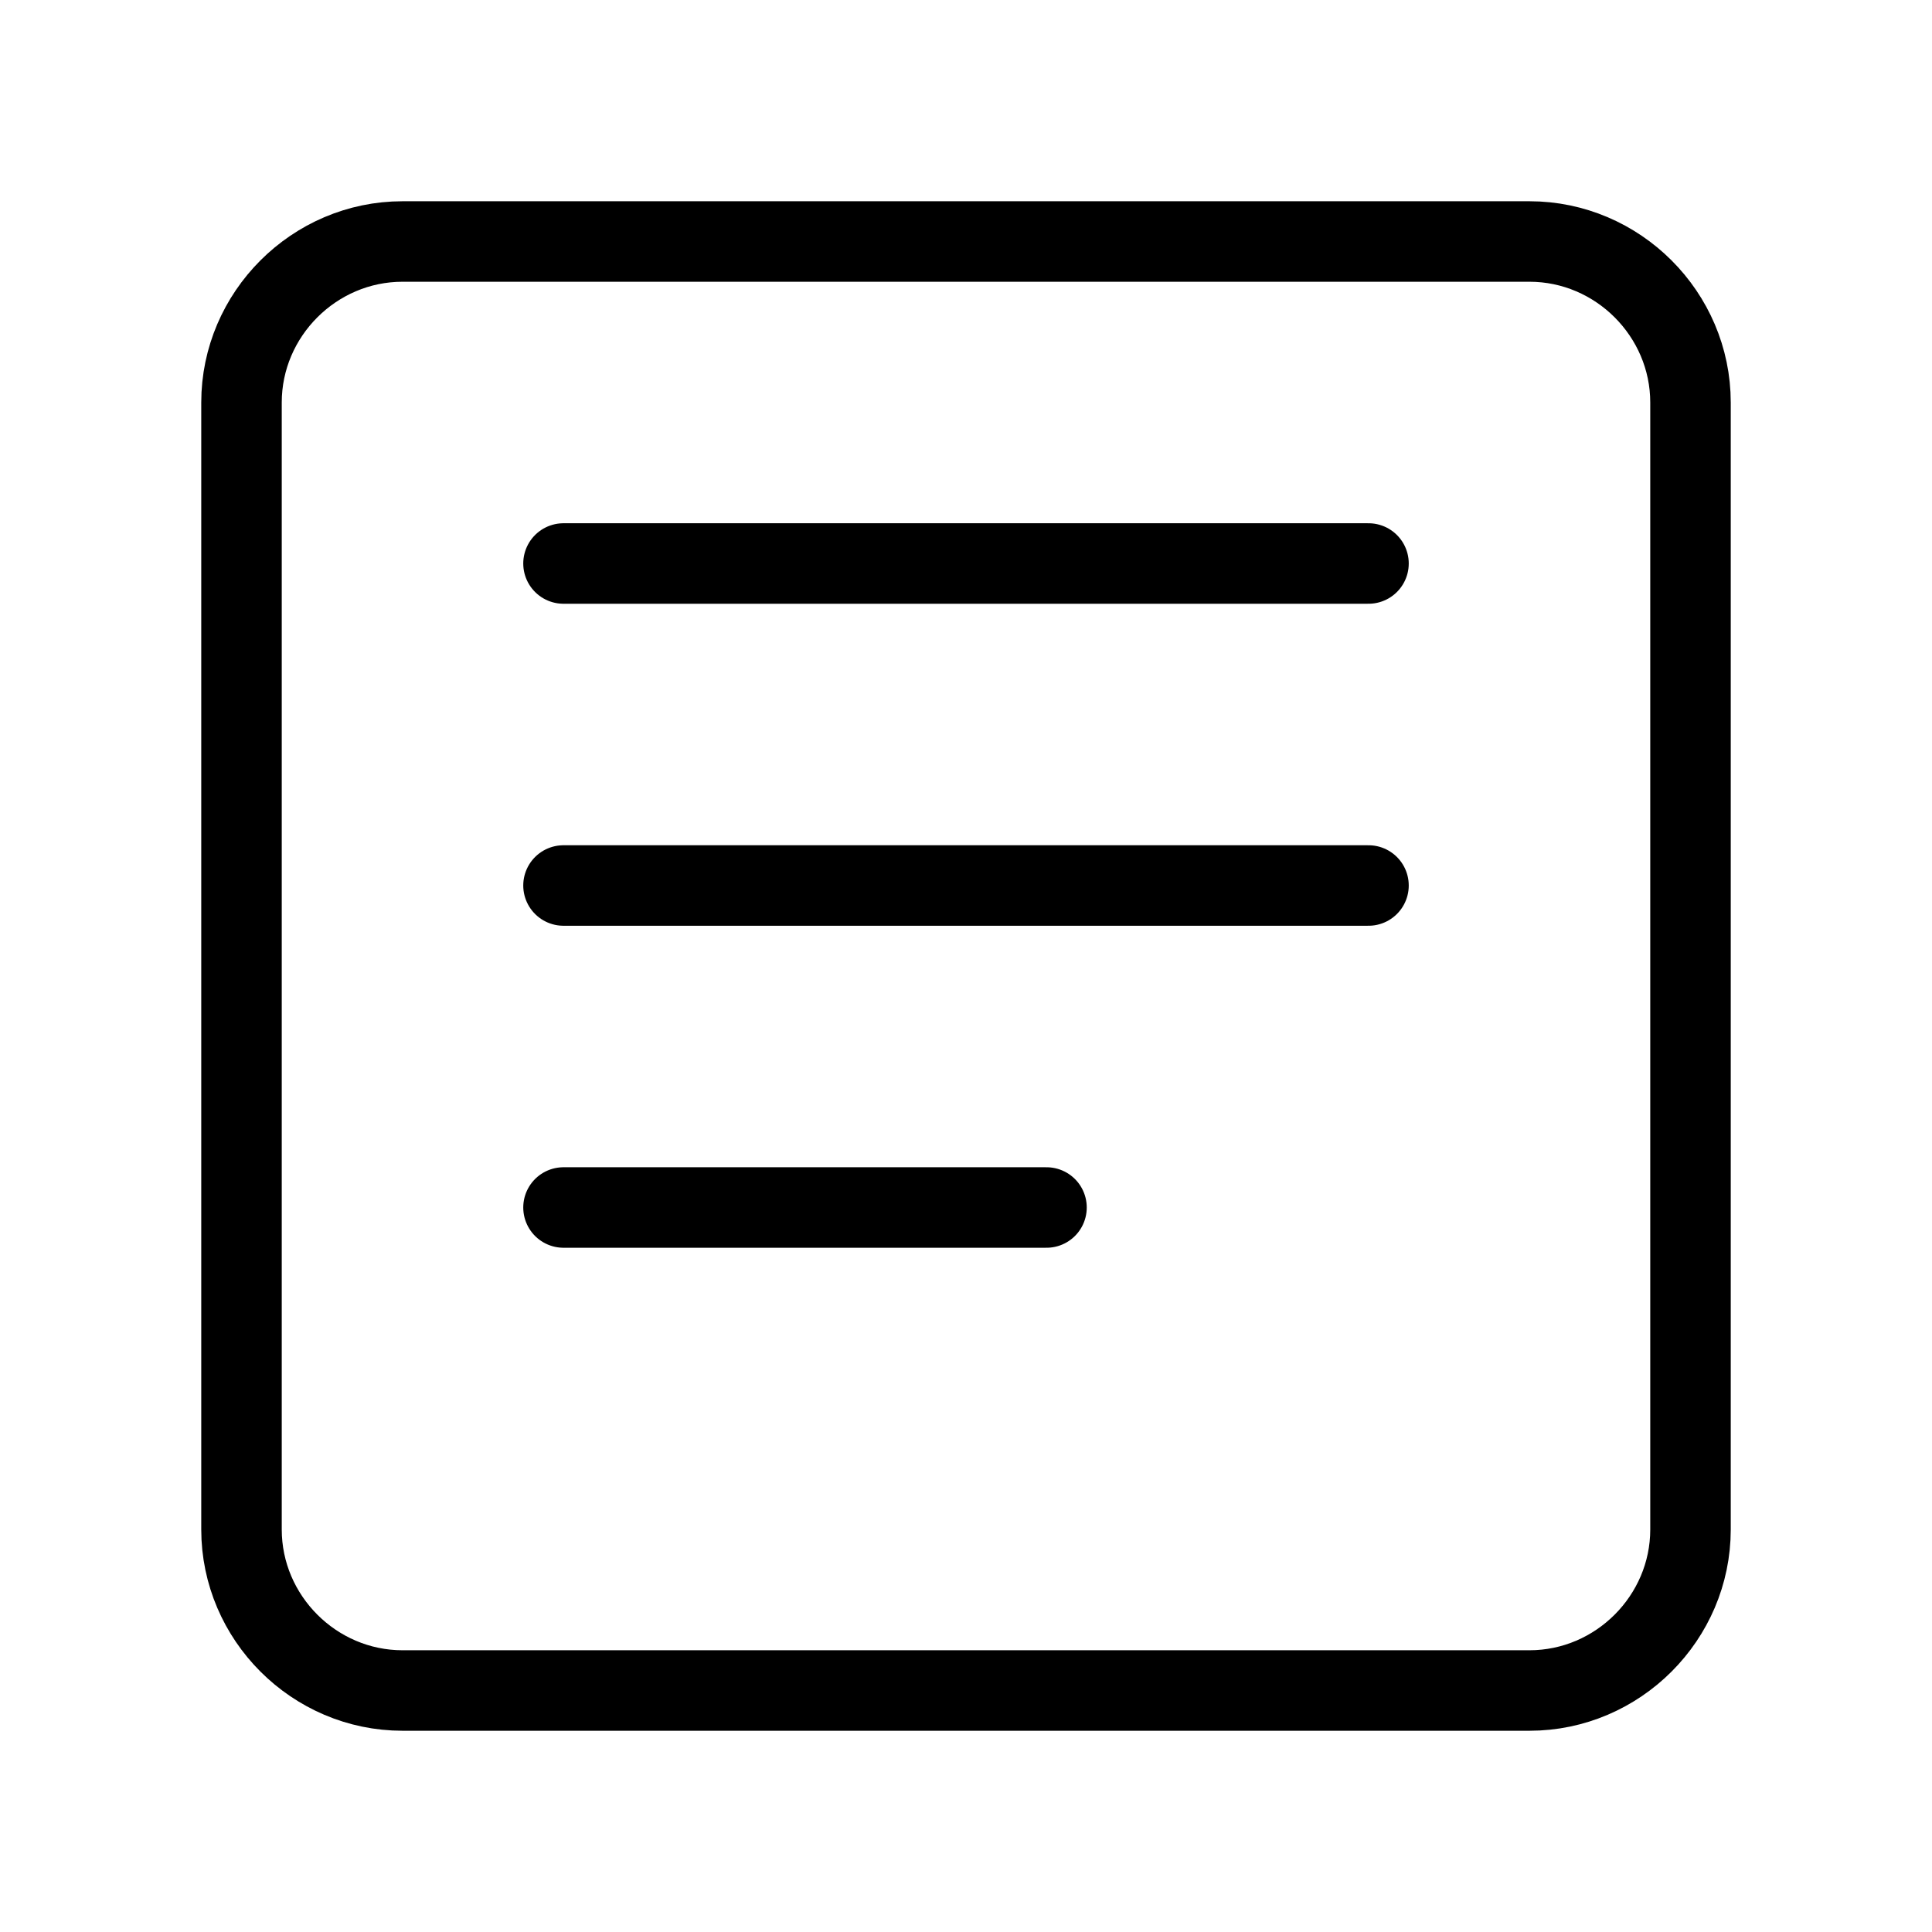
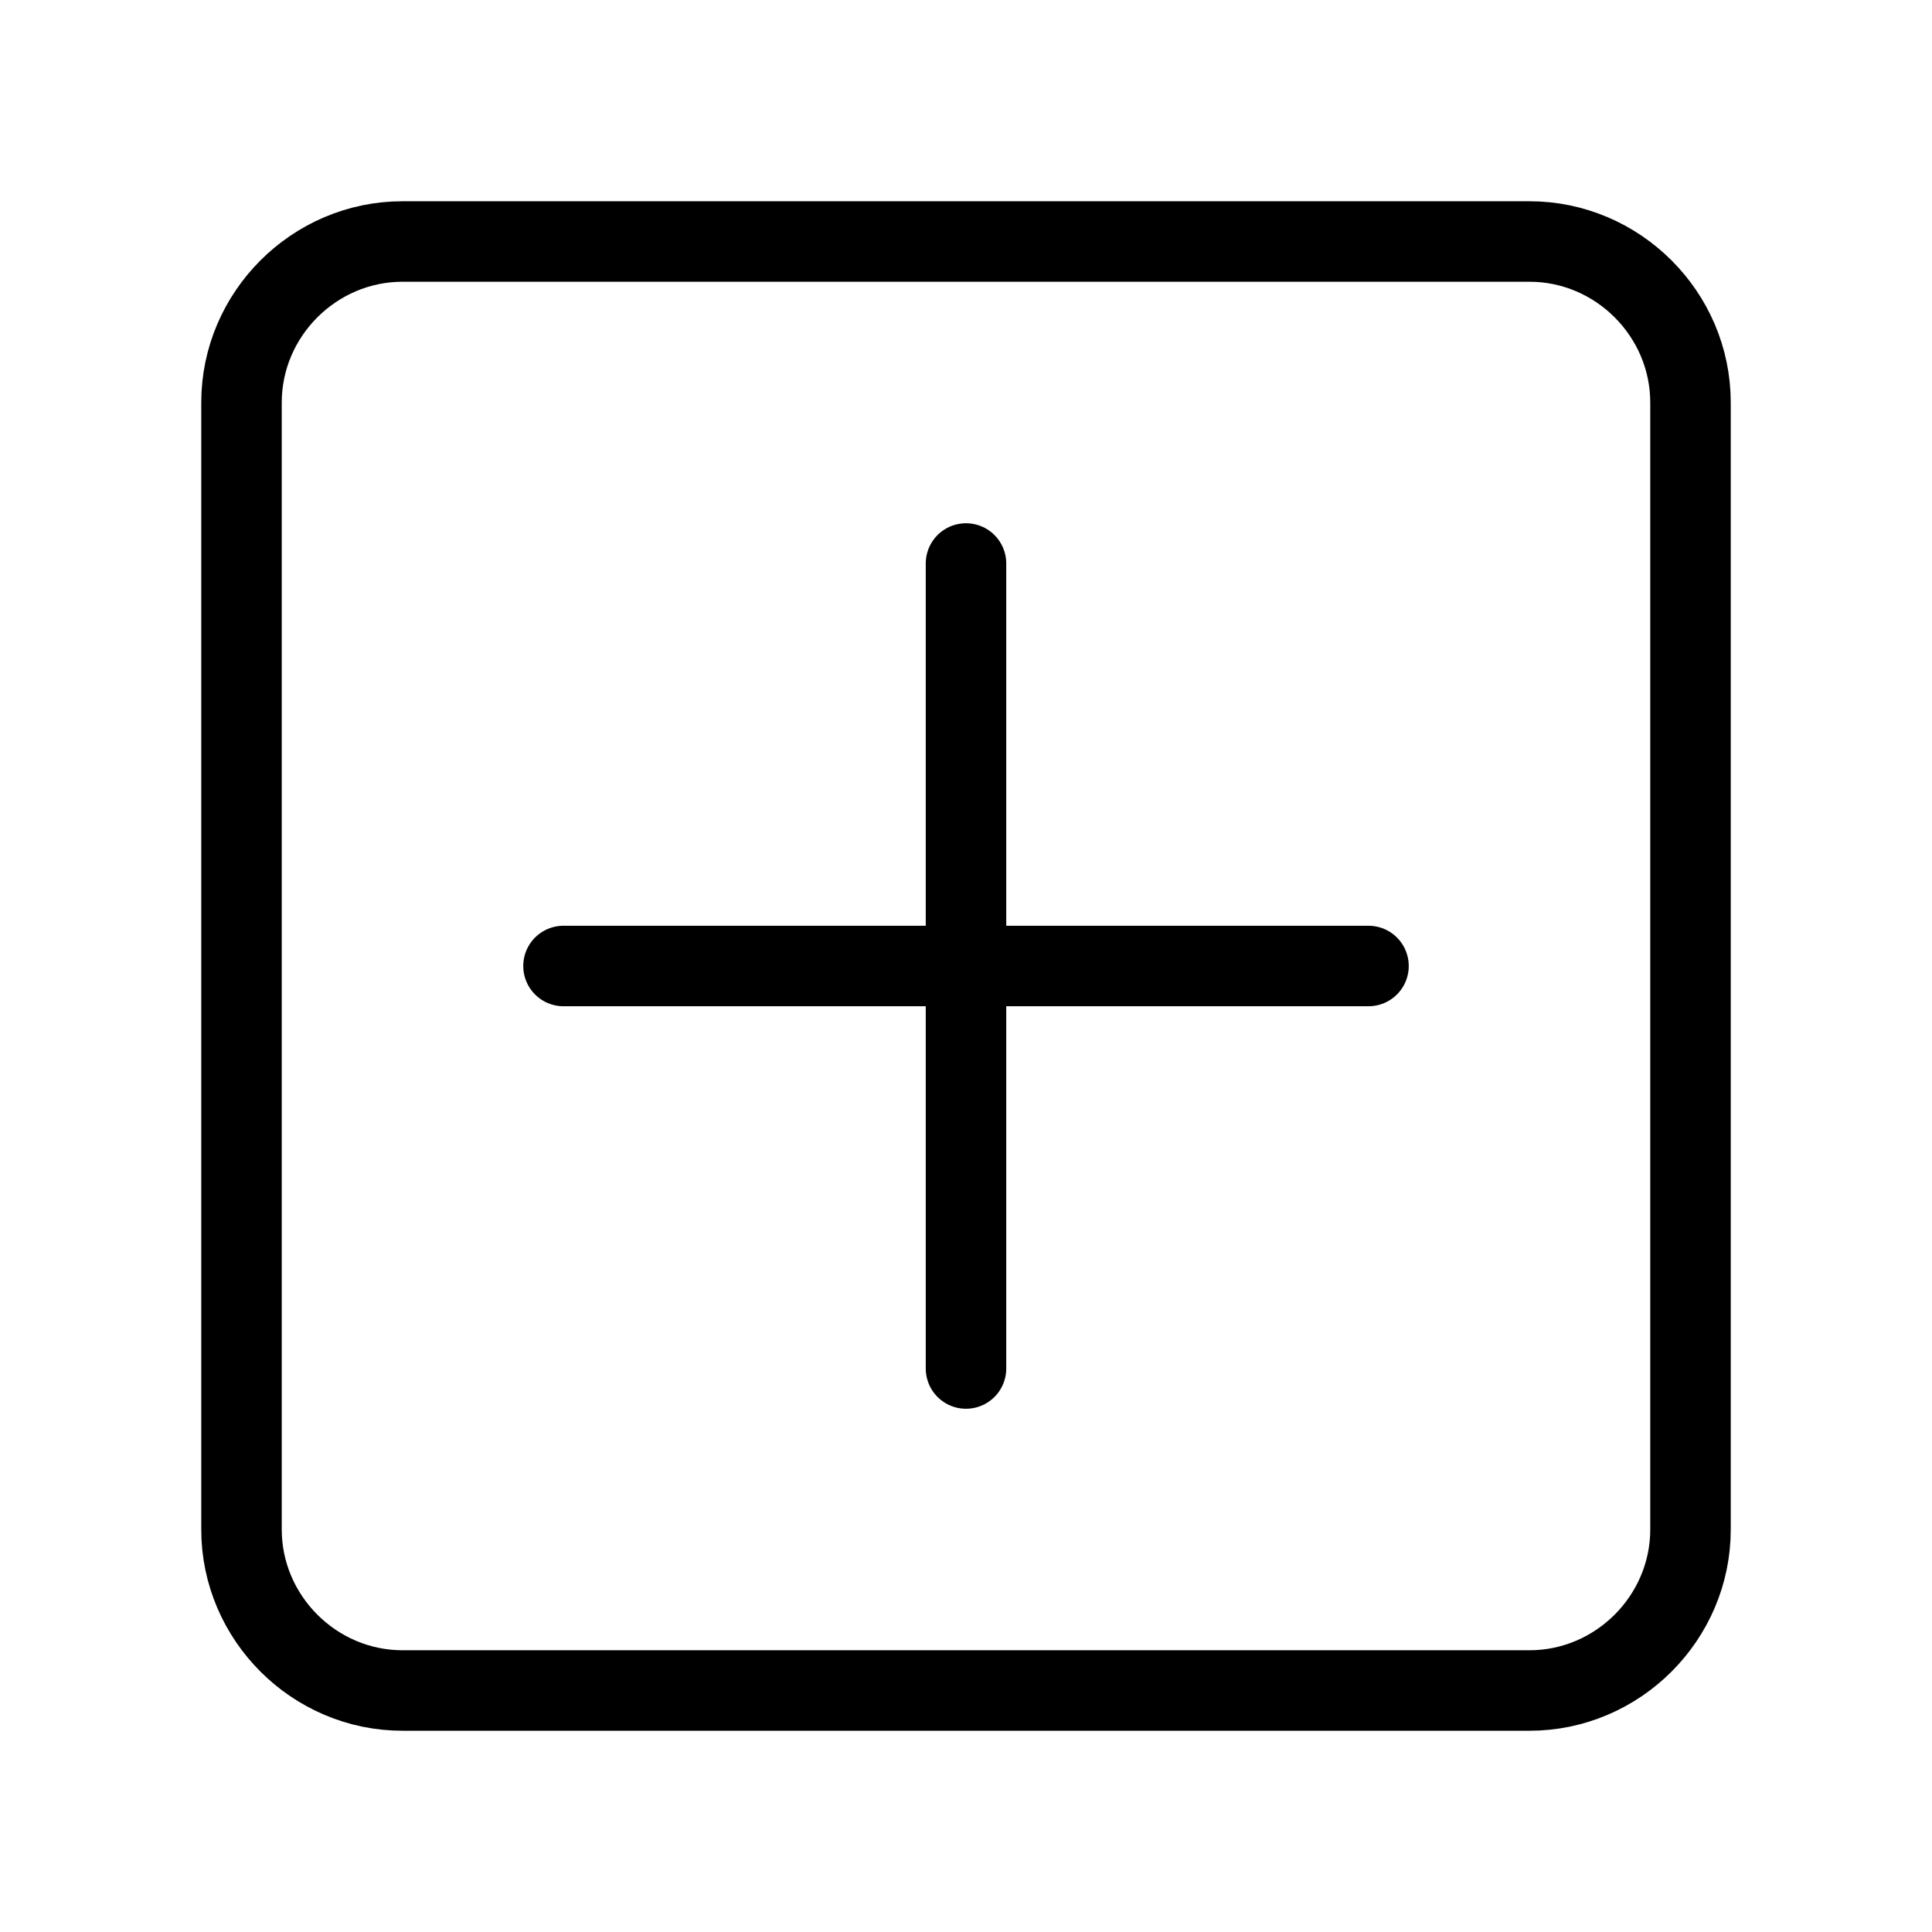
<svg xmlns="http://www.w3.org/2000/svg" width="100%" height="100%" viewBox="0 0 24 24" version="1.1" xml:space="preserve" style="fill-rule:evenodd;clip-rule:evenodd;stroke-linecap:round;">
-   <path d="M7,7L17,7M7,11L17,11M7,15L13,15" style="fill:none;fill-rule:nonzero;stroke:black;stroke-width:1px;" />
+   <g transform="matrix(1,0,0,1,0,5)">
+     <path d="M7,7L17,7" style="fill:none;fill-rule:nonzero;stroke:black;stroke-width:1px;" />
+   </g>
+   <g transform="matrix(6.12323e-17,1,-1,6.12323e-17,19,8.88178e-16)">
+     <path d="M7,7L17,7" style="fill:none;fill-rule:nonzero;stroke:black;stroke-width:1px;" />
+   </g>
  <path d="M5,3L19,3C20.097,3 21,3.903 21,5L21,19C21,20.097 20.097,21 19,21L5,21C3.903,21 3,20.097 3,19L3,5C3,3.903 3.903,3 5,3Z" style="fill:none;fill-rule:nonzero;stroke:black;stroke-width:1px;stroke-linecap:butt;" />
</svg>
